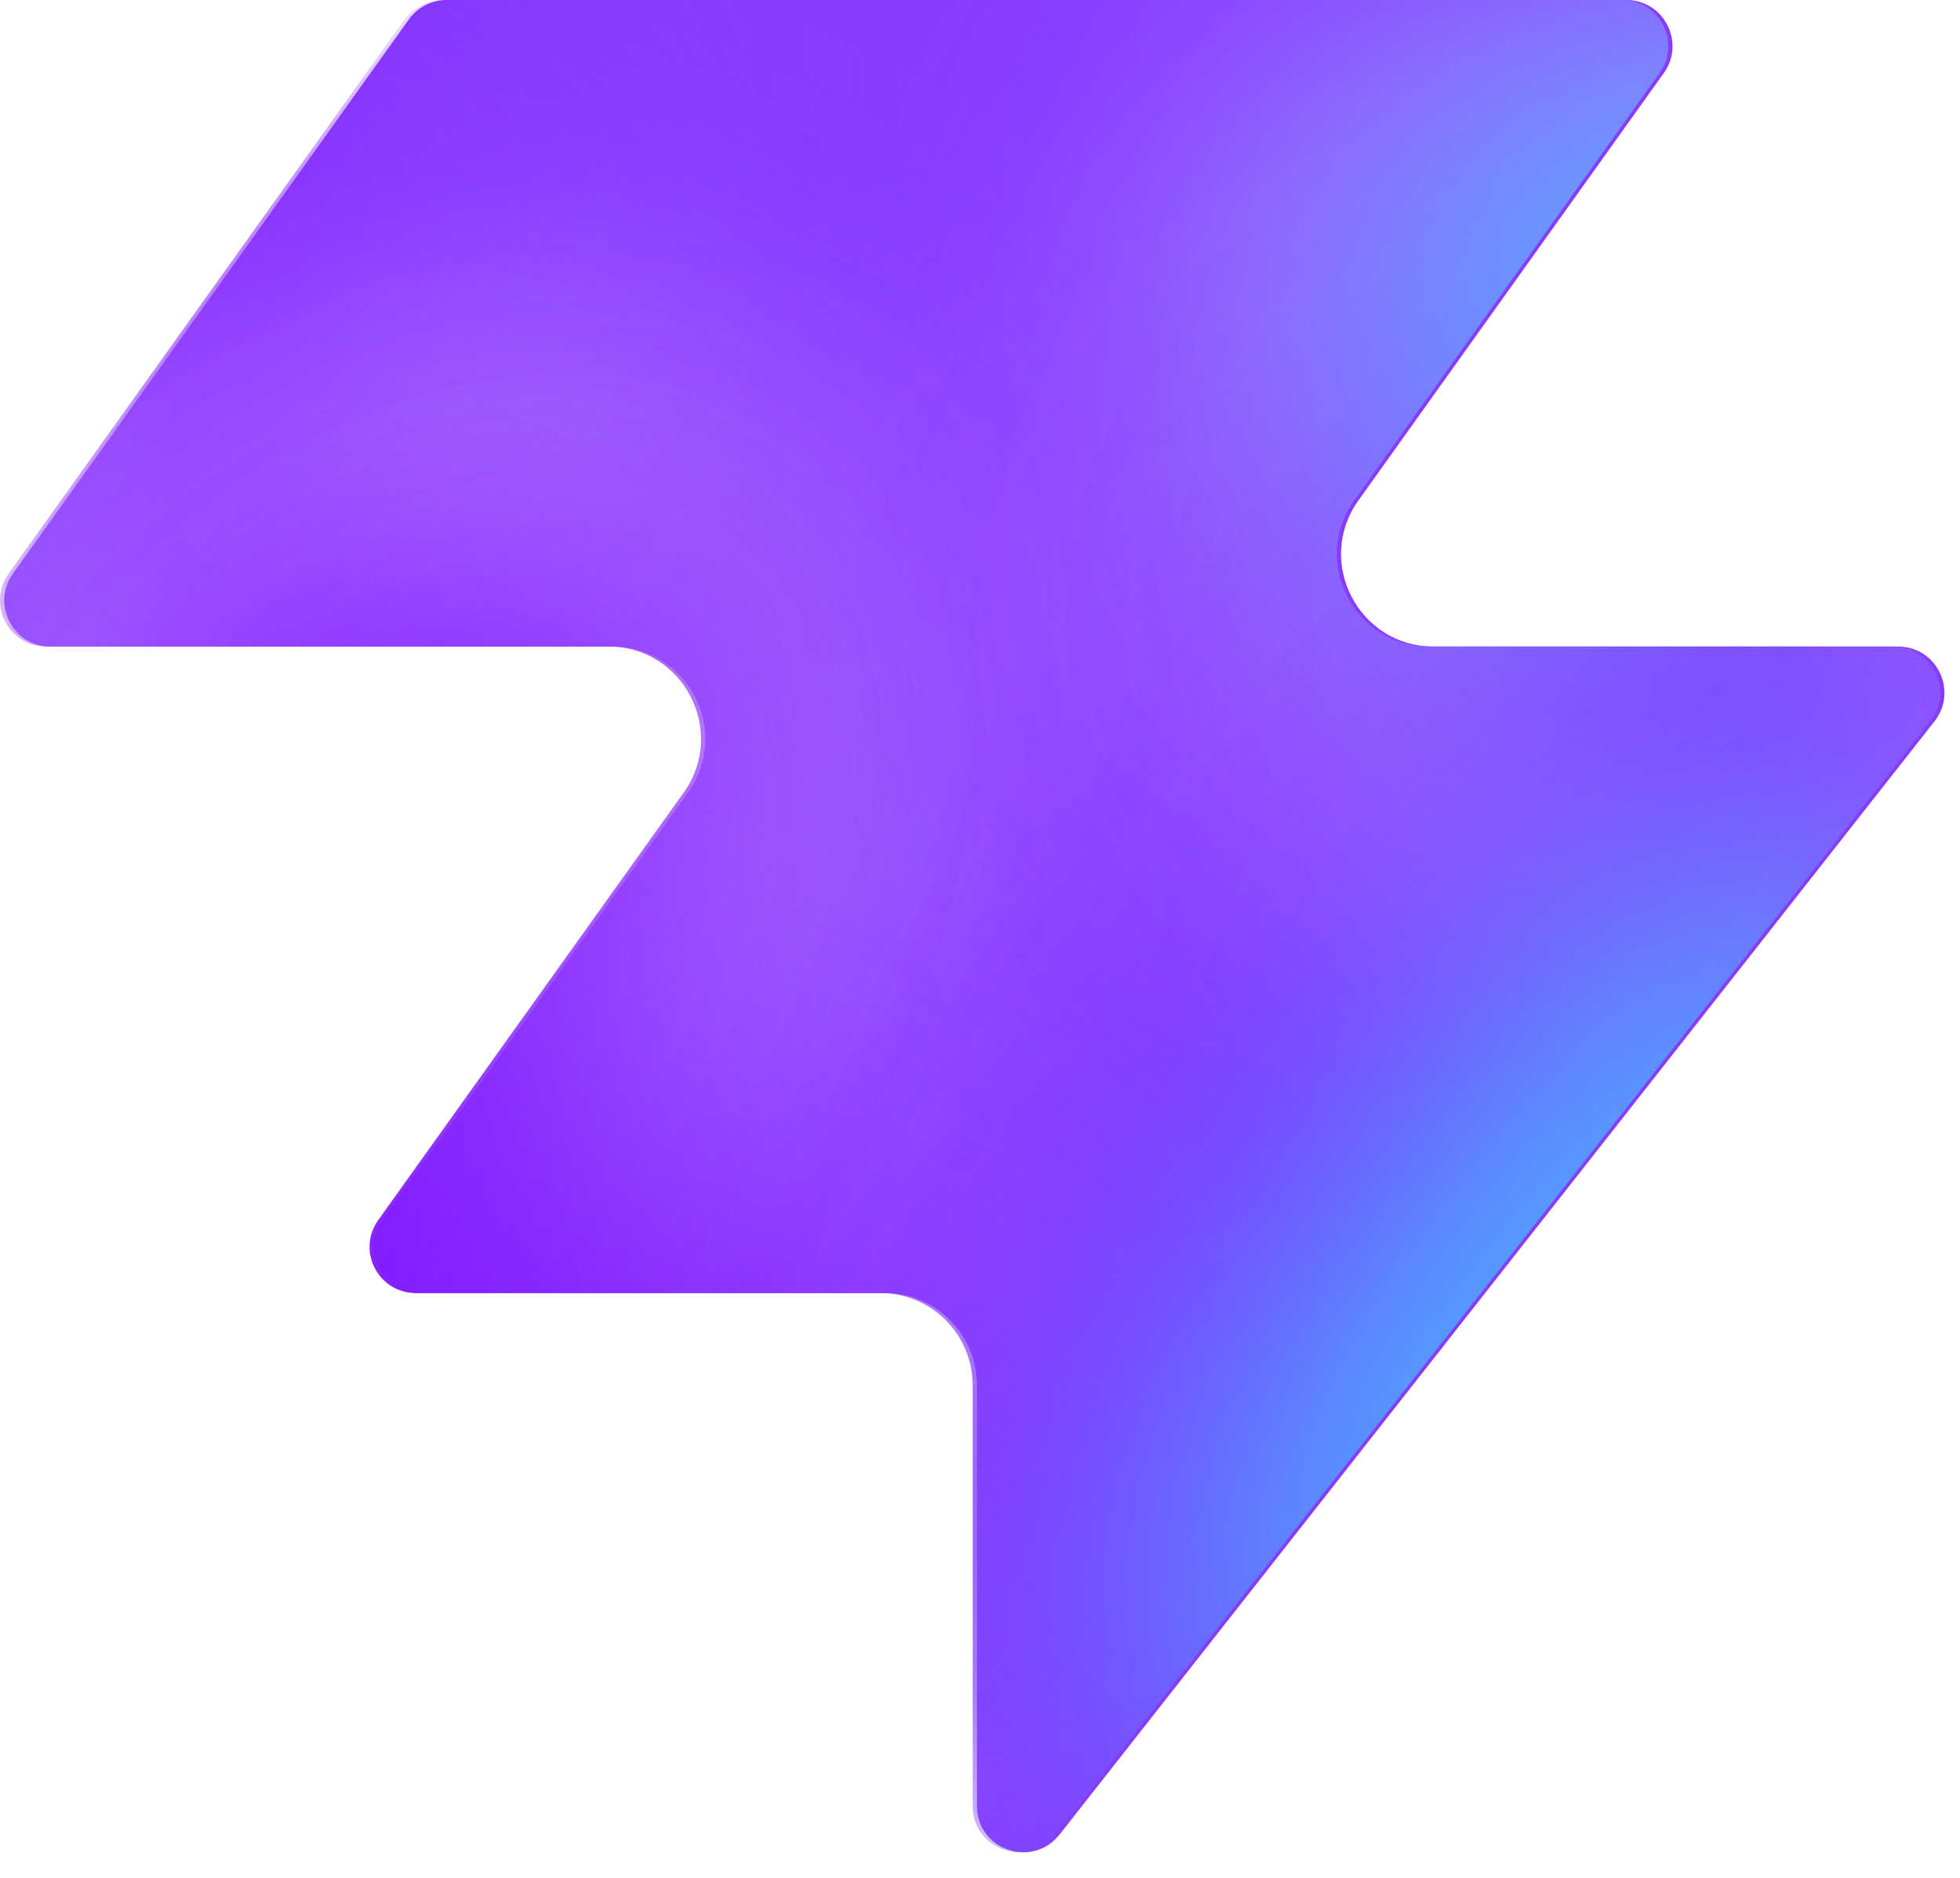
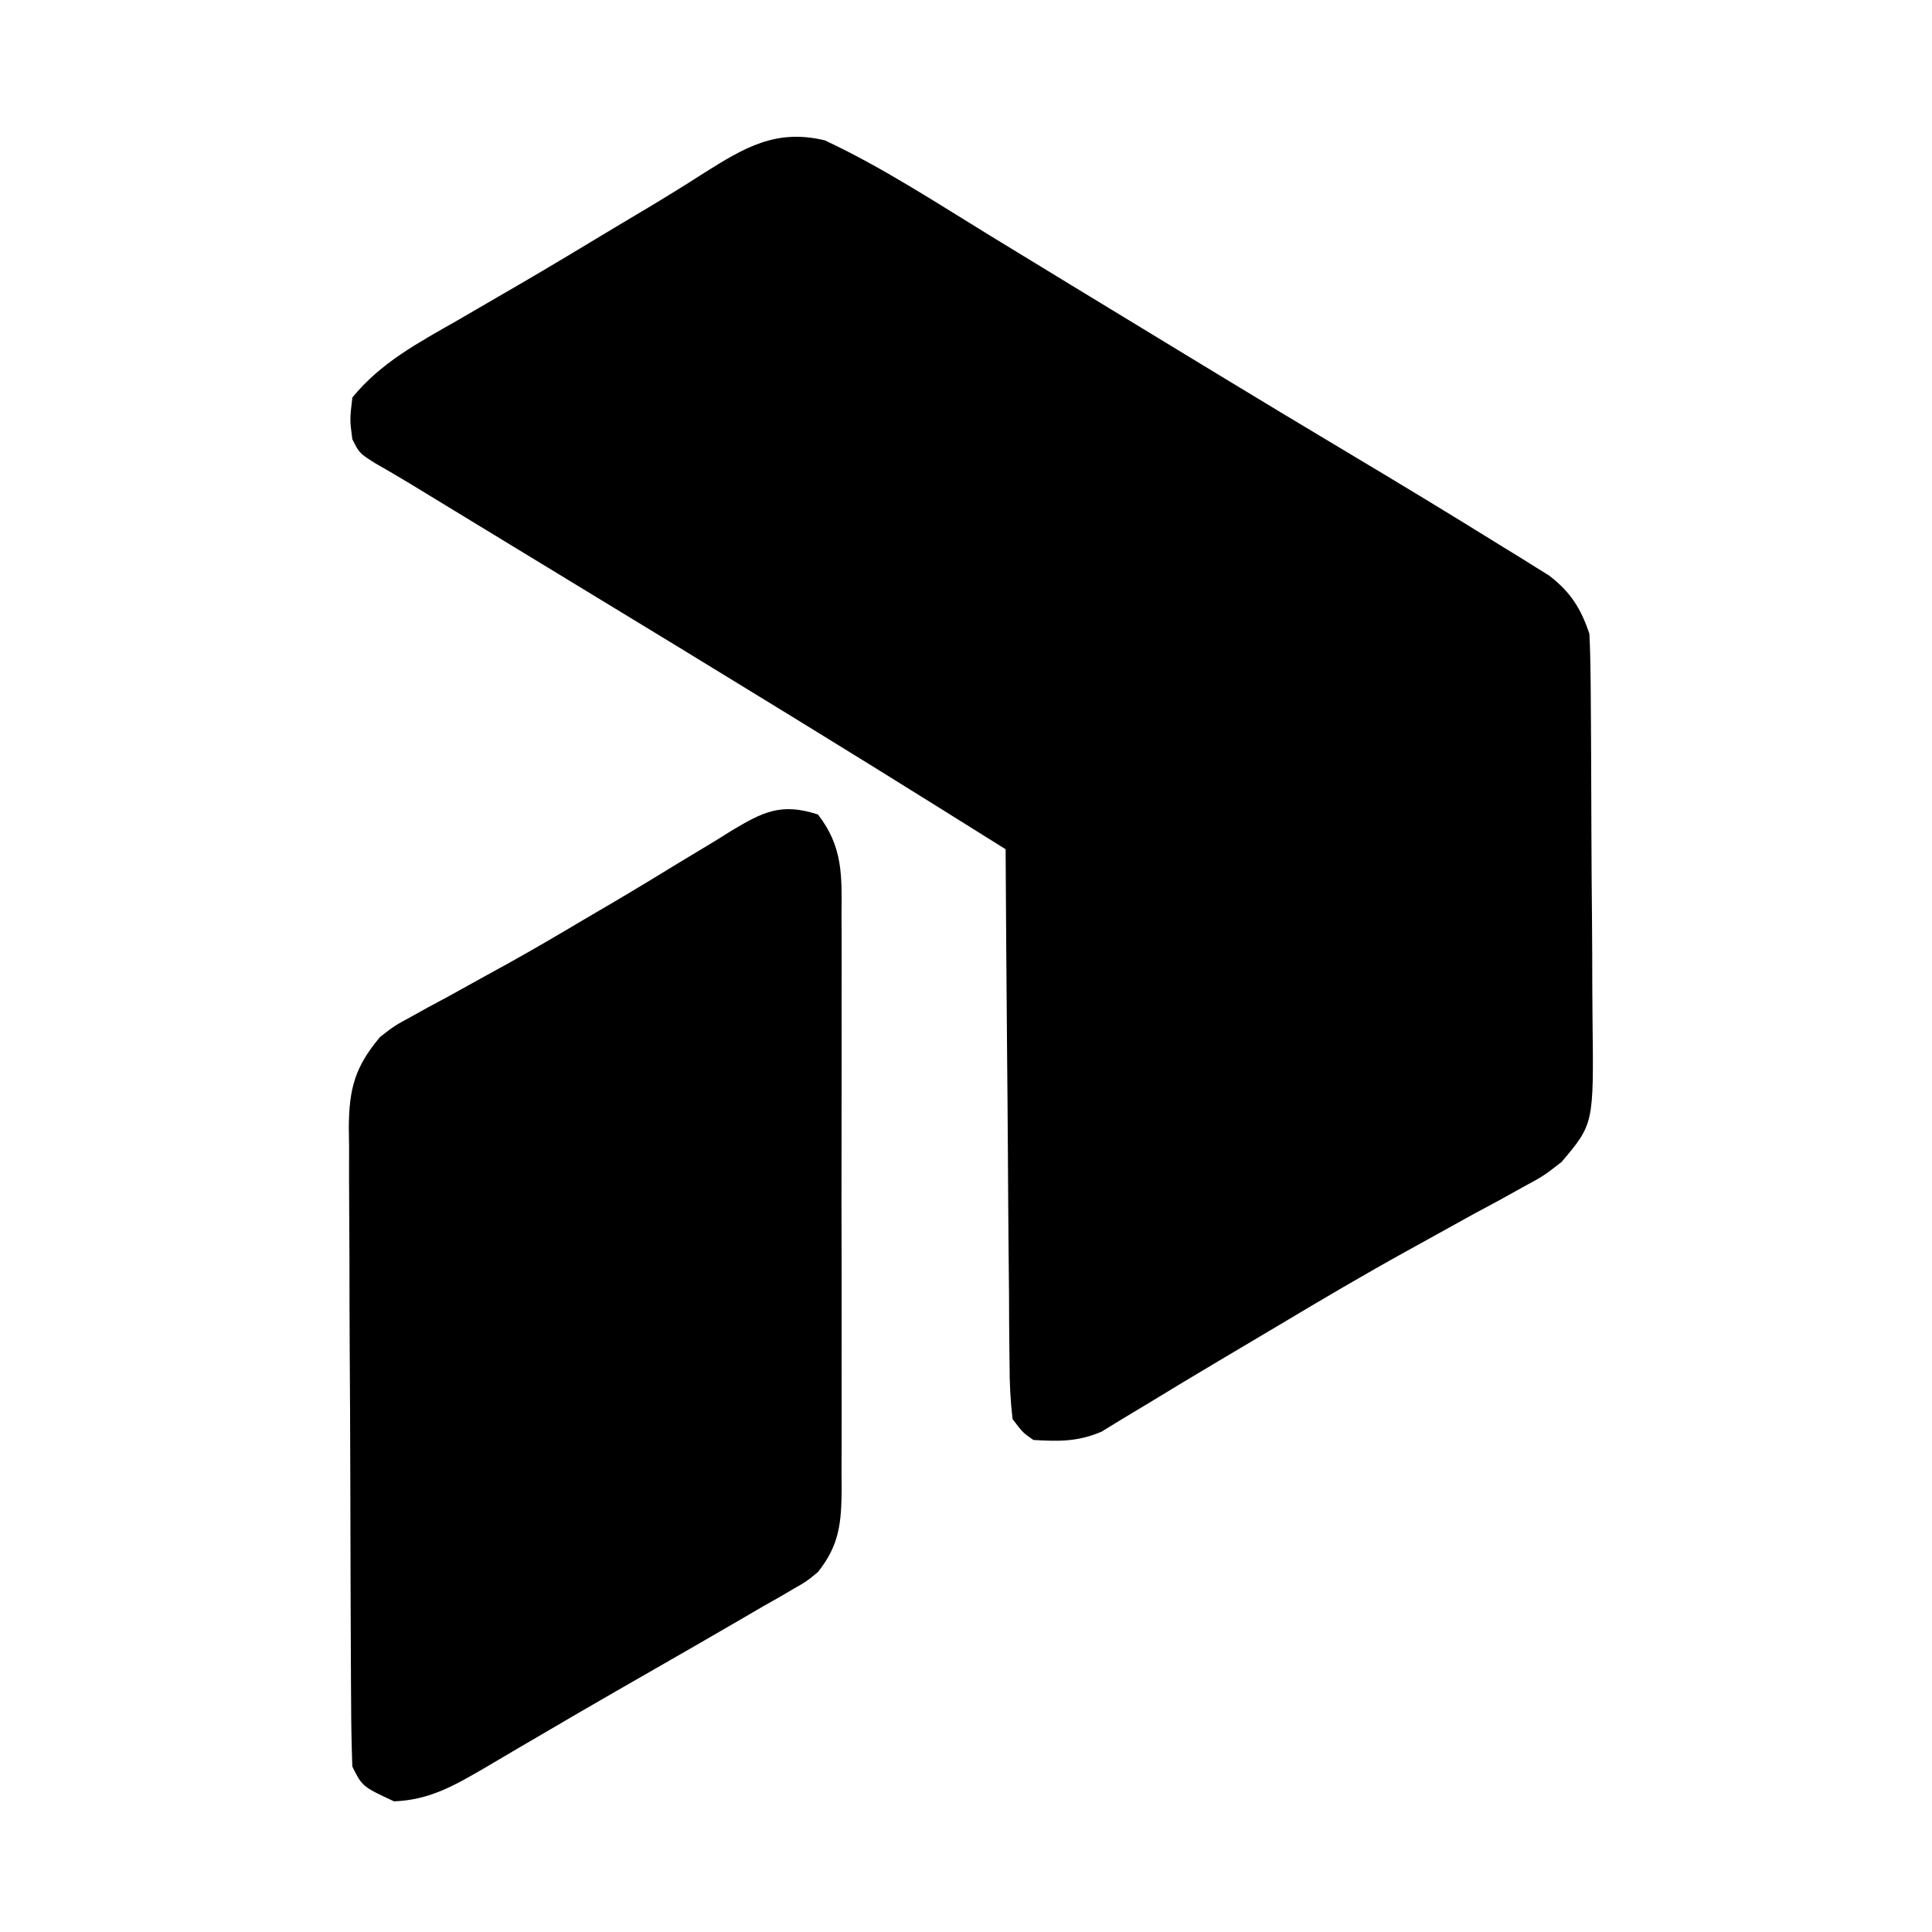
- <svg xmlns="http://www.w3.org/2000/svg" width="48" height="46" fill="none" viewBox="0 0 48 46">
-   <path fill="#863bff" d="M25.946 44.938c-.664.845-2.021.375-2.021-.698V33.937a2.26 2.26 0 0 0-2.262-2.262H10.287c-.92 0-1.456-1.04-.92-1.788l7.48-10.471c1.07-1.497 0-3.578-1.842-3.578H1.237c-.92 0-1.456-1.04-.92-1.788L10.013.474c.214-.297.556-.474.92-.474h28.894c.92 0 1.456 1.04.92 1.788l-7.48 10.471c-1.07 1.498 0 3.579 1.842 3.579h11.377c.943 0 1.473 1.088.89 1.83L25.947 44.94z" style="fill:#863bff;fill:color(display-p3 .525 .23 1);fill-opacity:1" />
-   <mask id="a" width="48" height="46" x="0" y="0" maskUnits="userSpaceOnUse" style="mask-type:alpha">
-     <path fill="#000" d="M25.842 44.938c-.664.844-2.021.375-2.021-.698V33.937a2.26 2.26 0 0 0-2.262-2.262H10.183c-.92 0-1.456-1.04-.92-1.788l7.48-10.471c1.07-1.498 0-3.579-1.842-3.579H1.133c-.92 0-1.456-1.04-.92-1.787L9.91.473c.214-.297.556-.474.92-.474h28.894c.92 0 1.456 1.04.92 1.788l-7.48 10.471c-1.07 1.498 0 3.578 1.842 3.578h11.377c.943 0 1.473 1.088.89 1.832L25.843 44.94z" style="fill:#000;fill-opacity:1" />
-   </mask>
-   <g mask="url(#a)">
-     <g filter="url(#b)">
-       <ellipse cx="5.508" cy="14.704" fill="#ede6ff" rx="5.508" ry="14.704" style="fill:#ede6ff;fill:color(display-p3 .927 .903 1);fill-opacity:1" transform="matrix(.00324 1 1 -.00324 -4.47 31.516)" />
-     </g>
-     <g filter="url(#c)">
-       <ellipse cx="10.399" cy="29.851" fill="#ede6ff" rx="10.399" ry="29.851" style="fill:#ede6ff;fill:color(display-p3 .927 .903 1);fill-opacity:1" transform="matrix(.00324 1 1 -.00324 -39.328 7.883)" />
-     </g>
-     <g filter="url(#d)">
-       <ellipse cx="5.508" cy="30.487" fill="#7e14ff" rx="5.508" ry="30.487" style="fill:#7e14ff;fill:color(display-p3 .492 .077 1);fill-opacity:1" transform="rotate(89.814 -25.913 -14.639)scale(1 -1)" />
-     </g>
-     <g filter="url(#e)">
-       <ellipse cx="5.508" cy="30.599" fill="#7e14ff" rx="5.508" ry="30.599" style="fill:#7e14ff;fill:color(display-p3 .492 .077 1);fill-opacity:1" transform="rotate(89.814 -32.644 -3.334)scale(1 -1)" />
-     </g>
-     <g filter="url(#f)">
-       <ellipse cx="5.508" cy="30.599" fill="#7e14ff" rx="5.508" ry="30.599" style="fill:#7e14ff;fill:color(display-p3 .492 .077 1);fill-opacity:1" transform="matrix(.00324 1 1 -.00324 -34.34 30.47)" />
-     </g>
-     <g filter="url(#g)">
-       <ellipse cx="14.072" cy="22.078" fill="#ede6ff" rx="14.072" ry="22.078" style="fill:#ede6ff;fill:color(display-p3 .927 .903 1);fill-opacity:1" transform="rotate(93.35 24.506 48.493)scale(-1 1)" />
-     </g>
-     <g filter="url(#h)">
-       <ellipse cx="3.47" cy="21.501" fill="#7e14ff" rx="3.47" ry="21.501" style="fill:#7e14ff;fill:color(display-p3 .492 .077 1);fill-opacity:1" transform="rotate(89.009 28.708 47.59)scale(-1 1)" />
-     </g>
-     <g filter="url(#i)">
-       <ellipse cx="3.47" cy="21.501" fill="#7e14ff" rx="3.47" ry="21.501" style="fill:#7e14ff;fill:color(display-p3 .492 .077 1);fill-opacity:1" transform="rotate(89.009 28.708 47.59)scale(-1 1)" />
-     </g>
-     <g filter="url(#j)">
-       <ellipse cx=".387" cy="8.972" fill="#7e14ff" rx="4.407" ry="29.108" style="fill:#7e14ff;fill:color(display-p3 .492 .077 1);fill-opacity:1" transform="rotate(39.51 .387 8.972)" />
-     </g>
-     <g filter="url(#k)">
-       <ellipse cx="47.523" cy="-6.092" fill="#7e14ff" rx="4.407" ry="29.108" style="fill:#7e14ff;fill:color(display-p3 .492 .077 1);fill-opacity:1" transform="rotate(37.892 47.523 -6.092)" />
-     </g>
-     <g filter="url(#l)">
-       <ellipse cx="41.412" cy="6.333" fill="#47bfff" rx="5.971" ry="9.665" style="fill:#47bfff;fill:color(display-p3 .28 .748 1);fill-opacity:1" transform="rotate(37.892 41.412 6.333)" />
-     </g>
-     <g filter="url(#m)">
-       <ellipse cx="-1.879" cy="38.332" fill="#7e14ff" rx="4.407" ry="29.108" style="fill:#7e14ff;fill:color(display-p3 .492 .077 1);fill-opacity:1" transform="rotate(37.892 -1.88 38.332)" />
-     </g>
-     <g filter="url(#n)">
-       <ellipse cx="-1.879" cy="38.332" fill="#7e14ff" rx="4.407" ry="29.108" style="fill:#7e14ff;fill:color(display-p3 .492 .077 1);fill-opacity:1" transform="rotate(37.892 -1.88 38.332)" />
-     </g>
-     <g filter="url(#o)">
-       <ellipse cx="35.651" cy="29.907" fill="#7e14ff" rx="4.407" ry="29.108" style="fill:#7e14ff;fill:color(display-p3 .492 .077 1);fill-opacity:1" transform="rotate(37.892 35.651 29.907)" />
-     </g>
-     <g filter="url(#p)">
-       <ellipse cx="38.418" cy="32.4" fill="#47bfff" rx="5.971" ry="15.297" style="fill:#47bfff;fill:color(display-p3 .28 .748 1);fill-opacity:1" transform="rotate(37.892 38.418 32.4)" />
-     </g>
+ <svg xmlns="http://www.w3.org/2000/svg" viewBox="0 0 278 278" role="img" aria-label="pacthold">
+   <g transform="translate(49.70,19.20)">
+     <path d="M0 0 C8.319 3.897 16.112 9.022 23.938 13.812 C25.157 14.557 26.377 15.3 27.598 16.044 C30.129 17.587 32.66 19.131 35.191 20.676 C40.698 24.037 46.212 27.387 51.727 30.736 C53.498 31.811 55.268 32.887 57.039 33.963 C63.046 37.612 69.064 41.242 75.1 44.843 C82.625 49.334 90.12 53.873 97.562 58.5 C98.367 58.993 99.171 59.486 100 59.993 C100.372 60.227 100.372 60.227 102.254 61.406 C102.907 61.812 103.56 62.217 104.233 62.635 C107.286 64.993 108.786 67.358 110 71 C110.11 73.186 110.159 75.375 110.177 77.563 C110.184 78.226 110.19 78.888 110.197 79.57 C110.217 81.76 110.228 83.95 110.238 86.141 C110.242 86.89 110.246 87.64 110.251 88.413 C110.271 92.382 110.286 96.352 110.295 100.322 C110.306 104.412 110.341 108.501 110.38 112.591 C110.407 115.745 110.415 118.898 110.418 122.052 C110.423 123.559 110.435 125.066 110.453 126.573 C110.627 141.525 110.627 141.525 106 147 C103.404 149.01 103.404 149.01 100.434 150.621 C99.321 151.239 98.209 151.856 97.063 152.492 C95.855 153.141 94.646 153.789 93.438 154.438 C91.546 155.479 89.658 156.528 87.771 157.576 C86.471 158.297 85.171 159.017 83.869 159.734 C77.618 163.183 71.476 166.807 65.349 170.47 C62.547 172.144 59.737 173.805 56.93 175.469 C53.421 177.552 49.925 179.651 46.445 181.781 C45.214 182.521 43.982 183.261 42.75 184 C41.775 184.598 40.801 185.196 39.797 185.812 C36.381 187.263 33.673 187.219 30 187 C28.527 185.992 28.527 185.992 27 184 C26.69 181.303 26.563 178.832 26.568 176.132 C26.563 175.732 26.563 175.732 26.537 173.707 C26.507 171.061 26.497 168.416 26.488 165.77 C26.471 163.935 26.453 162.101 26.434 160.267 C26.386 155.439 26.357 150.61 26.33 145.782 C26.301 140.855 26.254 135.929 26.209 131.002 C26.123 121.335 26.056 111.667 26 102 C23.468 100.416 20.935 98.833 18.403 97.249 C17.693 96.805 16.984 96.362 16.254 95.905 C9.998 91.994 3.723 88.114 -2.562 84.25 C-3.669 83.57 -4.775 82.889 -5.915 82.188 C-15.956 76.016 -26.021 69.885 -36.094 63.766 C-39.187 61.886 -42.279 60.004 -45.371 58.121 C-46.418 57.484 -47.464 56.847 -48.542 56.19 C-50.546 54.97 -52.55 53.749 -54.553 52.529 C-55.456 51.979 -56.359 51.43 -57.289 50.863 C-57.685 50.622 -57.685 50.622 -59.686 49.404 C-61.353 48.392 -63.037 47.41 -64.732 46.446 C-67 45 -67 45 -68 43 C-68.375 40.188 -68.375 40.188 -68 37 C-63.887 31.963 -58.523 29.131 -52.938 25.938 C-50.959 24.788 -48.981 23.639 -47.004 22.488 C-46.004 21.909 -45.004 21.33 -43.973 20.733 C-39.413 18.075 -34.895 15.35 -30.375 12.625 C-28.73 11.643 -27.086 10.661 -25.441 9.68 C-22.734 8.058 -20.054 6.407 -17.402 4.695 C-11.515 0.988 -6.997 -1.692 0 0 Z " fill="#000000" transform="translate(69,1)" />
+     <path d="M0 0 C3.643 4.693 3.427 8.897 3.388 14.576 C3.393 15.534 3.399 16.493 3.404 17.48 C3.417 20.643 3.409 23.806 3.398 26.969 C3.4 29.169 3.403 31.37 3.407 33.57 C3.412 38.18 3.405 42.79 3.391 47.4 C3.374 53.308 3.384 59.216 3.402 65.124 C3.413 69.668 3.409 74.211 3.401 78.754 C3.399 80.933 3.402 83.111 3.409 85.29 C3.417 88.335 3.405 91.379 3.388 94.424 C3.394 95.324 3.4 96.224 3.407 97.151 C3.358 101.932 3.092 105.107 0 109 C-1.615 110.334 -1.615 110.334 -3.426 111.371 C-4.133 111.785 -4.84 112.198 -5.569 112.625 C-6.371 113.078 -7.173 113.532 -8 114 C-8.453 114.265 -8.453 114.265 -10.748 115.606 C-15.028 118.105 -19.329 120.57 -23.628 123.038 C-24.203 123.368 -24.779 123.698 -25.372 124.039 C-26.538 124.708 -27.705 125.378 -28.871 126.047 C-32.647 128.215 -36.407 130.407 -40.16 132.613 C-41.107 133.166 -42.053 133.718 -43.029 134.287 C-44.798 135.32 -46.564 136.359 -48.325 137.406 C-52.513 139.837 -56.04 141.814 -61 142 C-65.565 139.87 -65.565 139.87 -67 137 C-67.115 133.92 -67.168 130.861 -67.177 127.78 C-67.184 126.824 -67.19 125.868 -67.197 124.883 C-67.217 121.708 -67.228 118.534 -67.238 115.359 C-67.242 114.276 -67.246 113.194 -67.251 112.078 C-67.272 106.346 -67.286 100.614 -67.295 94.881 C-67.306 88.958 -67.341 83.036 -67.38 77.113 C-67.406 72.561 -67.415 68.009 -67.418 63.457 C-67.423 61.274 -67.435 59.091 -67.453 56.908 C-67.478 53.851 -67.477 50.794 -67.47 47.737 C-67.483 46.836 -67.496 45.935 -67.509 45.007 C-67.463 39.51 -66.675 36.357 -63 32 C-60.888 30.376 -60.888 30.376 -58.613 29.141 C-57.766 28.67 -56.919 28.199 -56.046 27.715 C-55.144 27.231 -54.242 26.748 -53.312 26.25 C-51.404 25.195 -49.497 24.139 -47.59 23.082 C-46.642 22.562 -45.695 22.042 -44.718 21.506 C-40.894 19.387 -37.133 17.17 -33.375 14.938 C-32.012 14.138 -30.648 13.338 -29.285 12.539 C-26.147 10.692 -23.038 8.802 -19.934 6.898 C-18.227 5.87 -16.52 4.841 -14.812 3.812 C-14.022 3.318 -13.232 2.824 -12.417 2.314 C-7.922 -0.37 -5.28 -1.726 0 0 Z " fill="#000000" transform="translate(68,98)" />
  </g>
-   <defs>
-     <filter id="b" width="60.045" height="41.654" x="-19.77" y="16.149" color-interpolation-filters="sRGB" filterUnits="userSpaceOnUse">
-       <feFlood flood-opacity="0" result="BackgroundImageFix" />
-       <feBlend in="SourceGraphic" in2="BackgroundImageFix" result="shape" />
-       <feGaussianBlur result="effect1_foregroundBlur_2002_17158" stdDeviation="7.659" />
-     </filter>
-     <filter id="c" width="90.34" height="51.437" x="-54.613" y="-7.533" color-interpolation-filters="sRGB" filterUnits="userSpaceOnUse">
-       <feFlood flood-opacity="0" result="BackgroundImageFix" />
-       <feBlend in="SourceGraphic" in2="BackgroundImageFix" result="shape" />
-       <feGaussianBlur result="effect1_foregroundBlur_2002_17158" stdDeviation="7.659" />
-     </filter>
-     <filter id="d" width="79.355" height="29.4" x="-49.64" y="2.03" color-interpolation-filters="sRGB" filterUnits="userSpaceOnUse">
-       <feFlood flood-opacity="0" result="BackgroundImageFix" />
-       <feBlend in="SourceGraphic" in2="BackgroundImageFix" result="shape" />
-       <feGaussianBlur result="effect1_foregroundBlur_2002_17158" stdDeviation="4.596" />
-     </filter>
-     <filter id="e" width="79.579" height="29.4" x="-45.045" y="20.029" color-interpolation-filters="sRGB" filterUnits="userSpaceOnUse">
-       <feFlood flood-opacity="0" result="BackgroundImageFix" />
-       <feBlend in="SourceGraphic" in2="BackgroundImageFix" result="shape" />
-       <feGaussianBlur result="effect1_foregroundBlur_2002_17158" stdDeviation="4.596" />
-     </filter>
-     <filter id="f" width="79.579" height="29.4" x="-43.513" y="21.178" color-interpolation-filters="sRGB" filterUnits="userSpaceOnUse">
-       <feFlood flood-opacity="0" result="BackgroundImageFix" />
-       <feBlend in="SourceGraphic" in2="BackgroundImageFix" result="shape" />
-       <feGaussianBlur result="effect1_foregroundBlur_2002_17158" stdDeviation="4.596" />
-     </filter>
-     <filter id="g" width="74.749" height="58.852" x="15.756" y="-17.901" color-interpolation-filters="sRGB" filterUnits="userSpaceOnUse">
-       <feFlood flood-opacity="0" result="BackgroundImageFix" />
-       <feBlend in="SourceGraphic" in2="BackgroundImageFix" result="shape" />
-       <feGaussianBlur result="effect1_foregroundBlur_2002_17158" stdDeviation="7.659" />
-     </filter>
-     <filter id="h" width="61.377" height="25.362" x="23.548" y="2.284" color-interpolation-filters="sRGB" filterUnits="userSpaceOnUse">
-       <feFlood flood-opacity="0" result="BackgroundImageFix" />
-       <feBlend in="SourceGraphic" in2="BackgroundImageFix" result="shape" />
-       <feGaussianBlur result="effect1_foregroundBlur_2002_17158" stdDeviation="4.596" />
-     </filter>
-     <filter id="i" width="61.377" height="25.362" x="23.548" y="2.284" color-interpolation-filters="sRGB" filterUnits="userSpaceOnUse">
-       <feFlood flood-opacity="0" result="BackgroundImageFix" />
-       <feBlend in="SourceGraphic" in2="BackgroundImageFix" result="shape" />
-       <feGaussianBlur result="effect1_foregroundBlur_2002_17158" stdDeviation="4.596" />
-     </filter>
-     <filter id="j" width="56.045" height="63.649" x="-27.636" y="-22.853" color-interpolation-filters="sRGB" filterUnits="userSpaceOnUse">
-       <feFlood flood-opacity="0" result="BackgroundImageFix" />
-       <feBlend in="SourceGraphic" in2="BackgroundImageFix" result="shape" />
-       <feGaussianBlur result="effect1_foregroundBlur_2002_17158" stdDeviation="4.596" />
-     </filter>
-     <filter id="k" width="54.814" height="64.646" x="20.116" y="-38.415" color-interpolation-filters="sRGB" filterUnits="userSpaceOnUse">
-       <feFlood flood-opacity="0" result="BackgroundImageFix" />
-       <feBlend in="SourceGraphic" in2="BackgroundImageFix" result="shape" />
-       <feGaussianBlur result="effect1_foregroundBlur_2002_17158" stdDeviation="4.596" />
-     </filter>
-     <filter id="l" width="33.541" height="35.313" x="24.641" y="-11.323" color-interpolation-filters="sRGB" filterUnits="userSpaceOnUse">
-       <feFlood flood-opacity="0" result="BackgroundImageFix" />
-       <feBlend in="SourceGraphic" in2="BackgroundImageFix" result="shape" />
-       <feGaussianBlur result="effect1_foregroundBlur_2002_17158" stdDeviation="4.596" />
-     </filter>
-     <filter id="m" width="54.814" height="64.646" x="-29.286" y="6.009" color-interpolation-filters="sRGB" filterUnits="userSpaceOnUse">
-       <feFlood flood-opacity="0" result="BackgroundImageFix" />
-       <feBlend in="SourceGraphic" in2="BackgroundImageFix" result="shape" />
-       <feGaussianBlur result="effect1_foregroundBlur_2002_17158" stdDeviation="4.596" />
-     </filter>
-     <filter id="n" width="54.814" height="64.646" x="-29.286" y="6.009" color-interpolation-filters="sRGB" filterUnits="userSpaceOnUse">
-       <feFlood flood-opacity="0" result="BackgroundImageFix" />
-       <feBlend in="SourceGraphic" in2="BackgroundImageFix" result="shape" />
-       <feGaussianBlur result="effect1_foregroundBlur_2002_17158" stdDeviation="4.596" />
-     </filter>
-     <filter id="o" width="54.814" height="64.646" x="8.244" y="-2.416" color-interpolation-filters="sRGB" filterUnits="userSpaceOnUse">
-       <feFlood flood-opacity="0" result="BackgroundImageFix" />
-       <feBlend in="SourceGraphic" in2="BackgroundImageFix" result="shape" />
-       <feGaussianBlur result="effect1_foregroundBlur_2002_17158" stdDeviation="4.596" />
-     </filter>
-     <filter id="p" width="39.409" height="43.623" x="18.713" y="10.588" color-interpolation-filters="sRGB" filterUnits="userSpaceOnUse">
-       <feFlood flood-opacity="0" result="BackgroundImageFix" />
-       <feBlend in="SourceGraphic" in2="BackgroundImageFix" result="shape" />
-       <feGaussianBlur result="effect1_foregroundBlur_2002_17158" stdDeviation="4.596" />
-     </filter>
-   </defs>
</svg>
